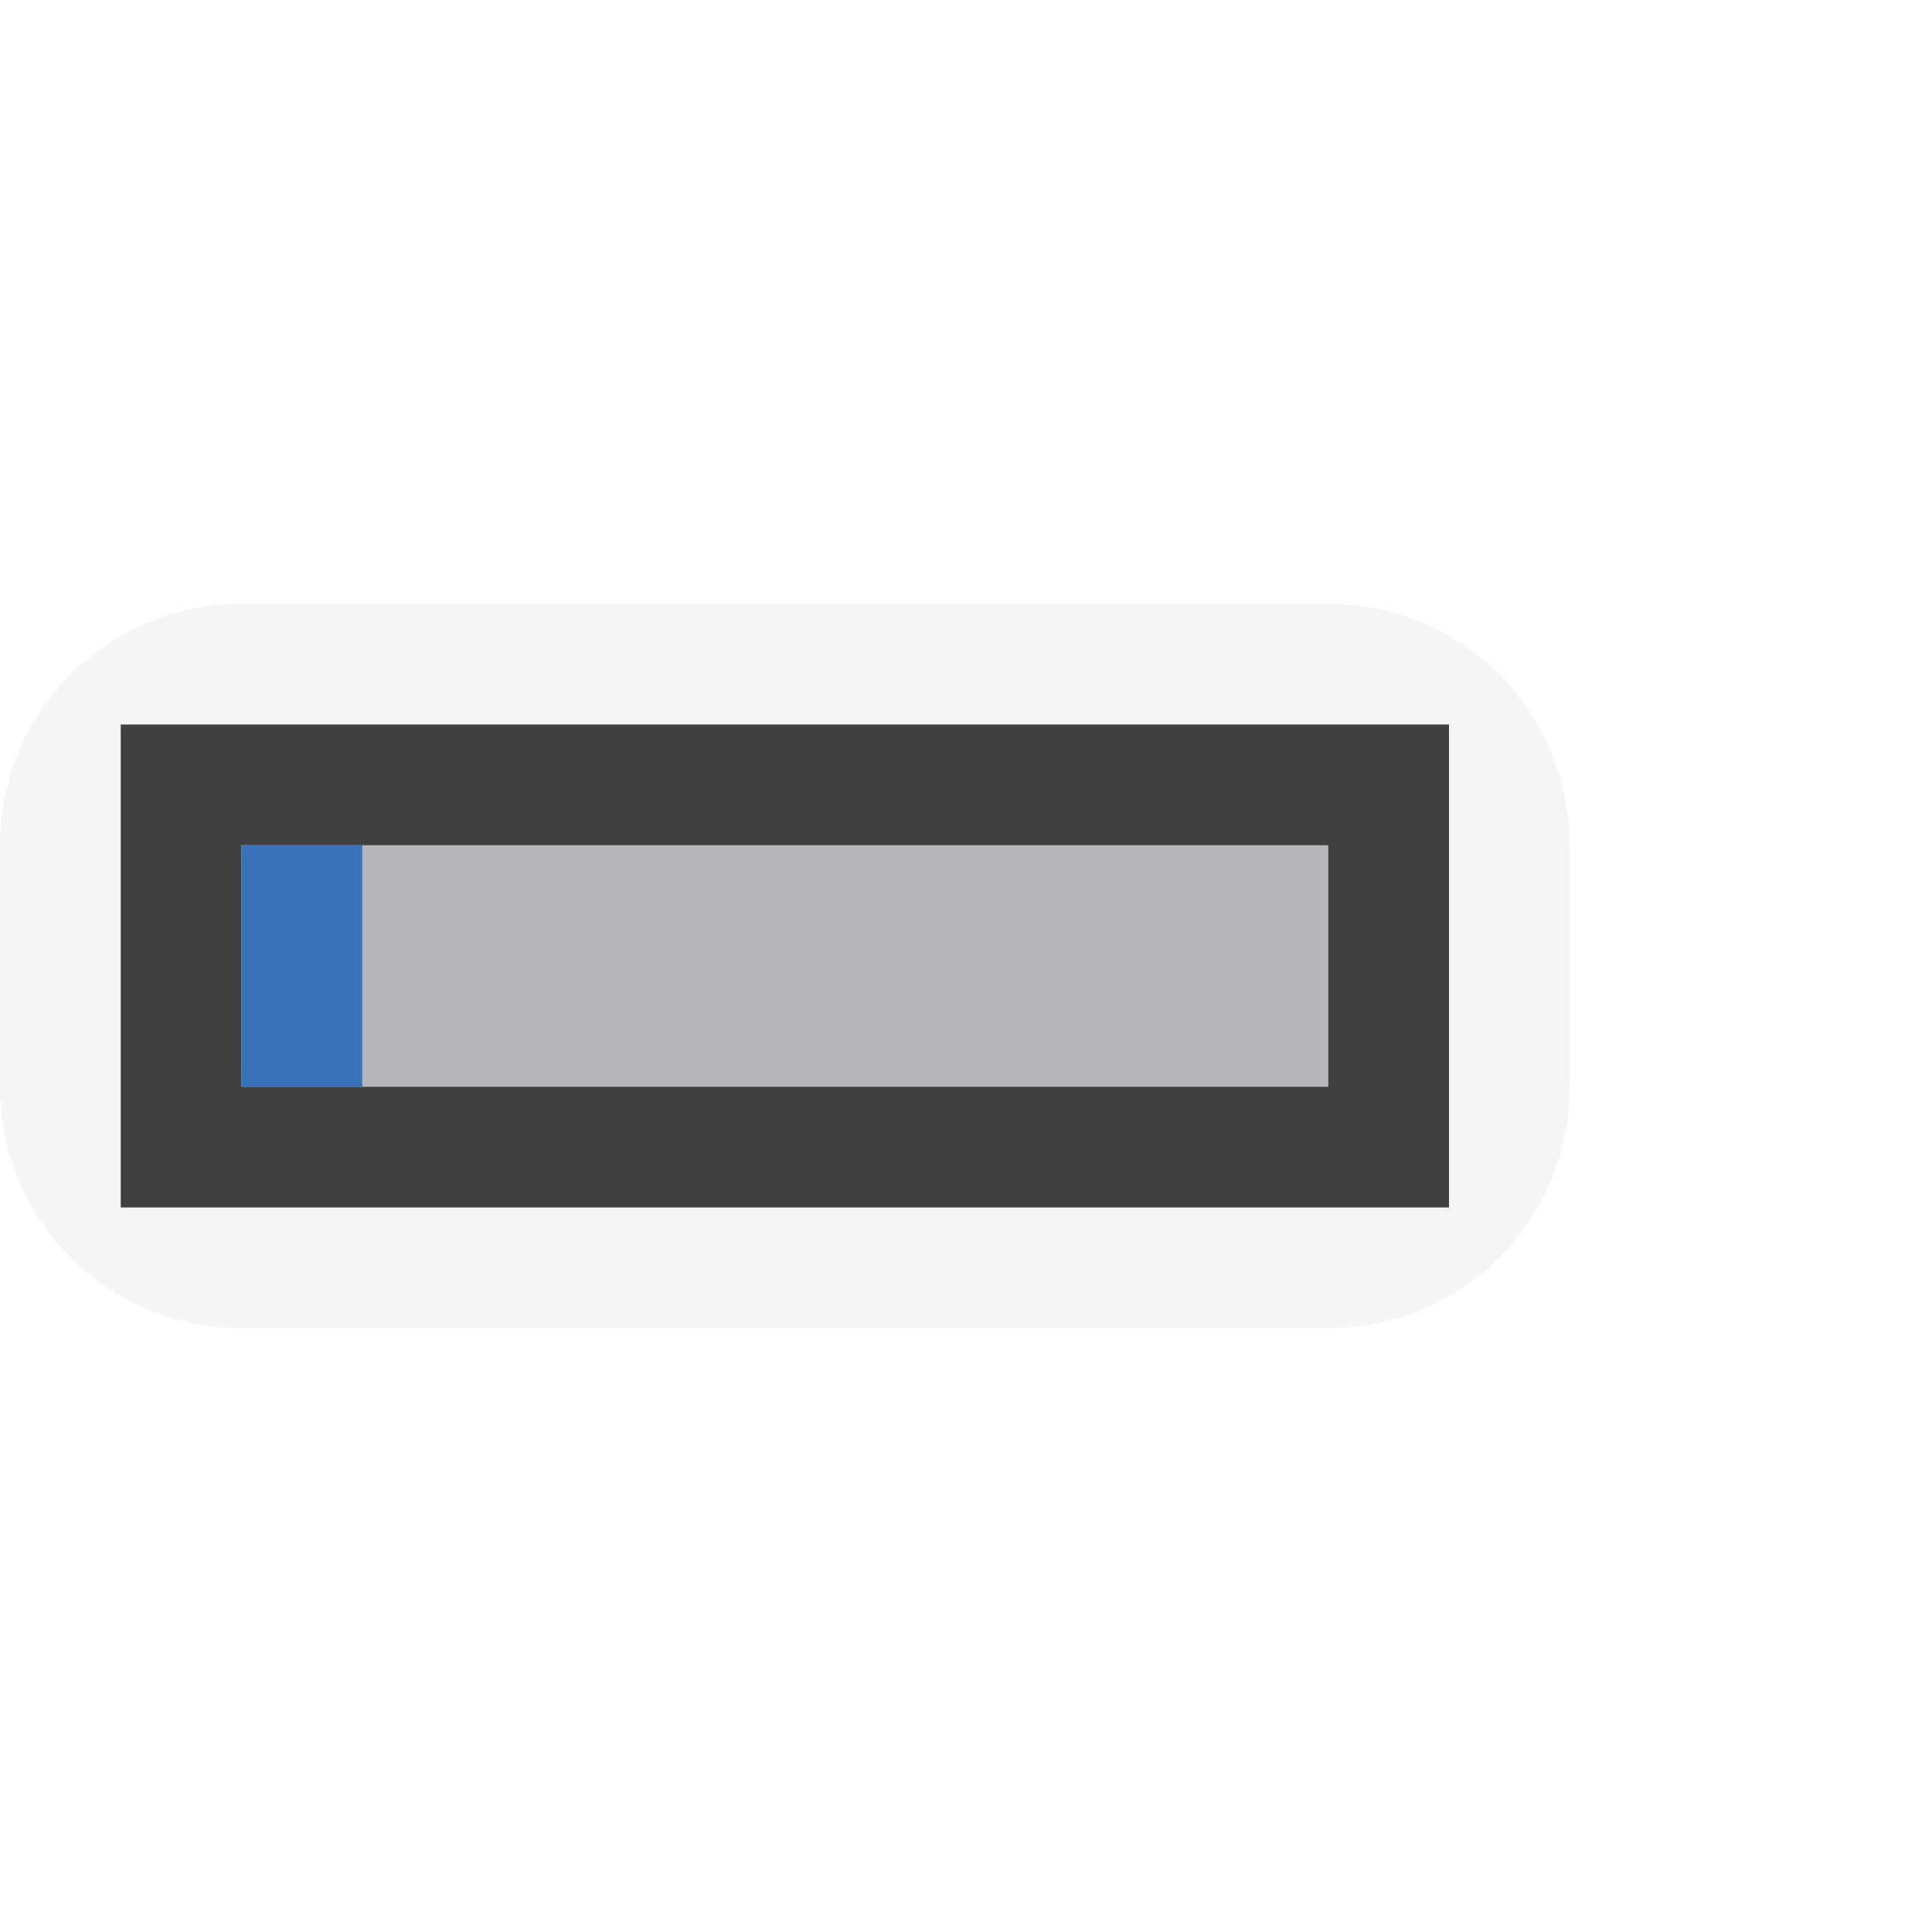
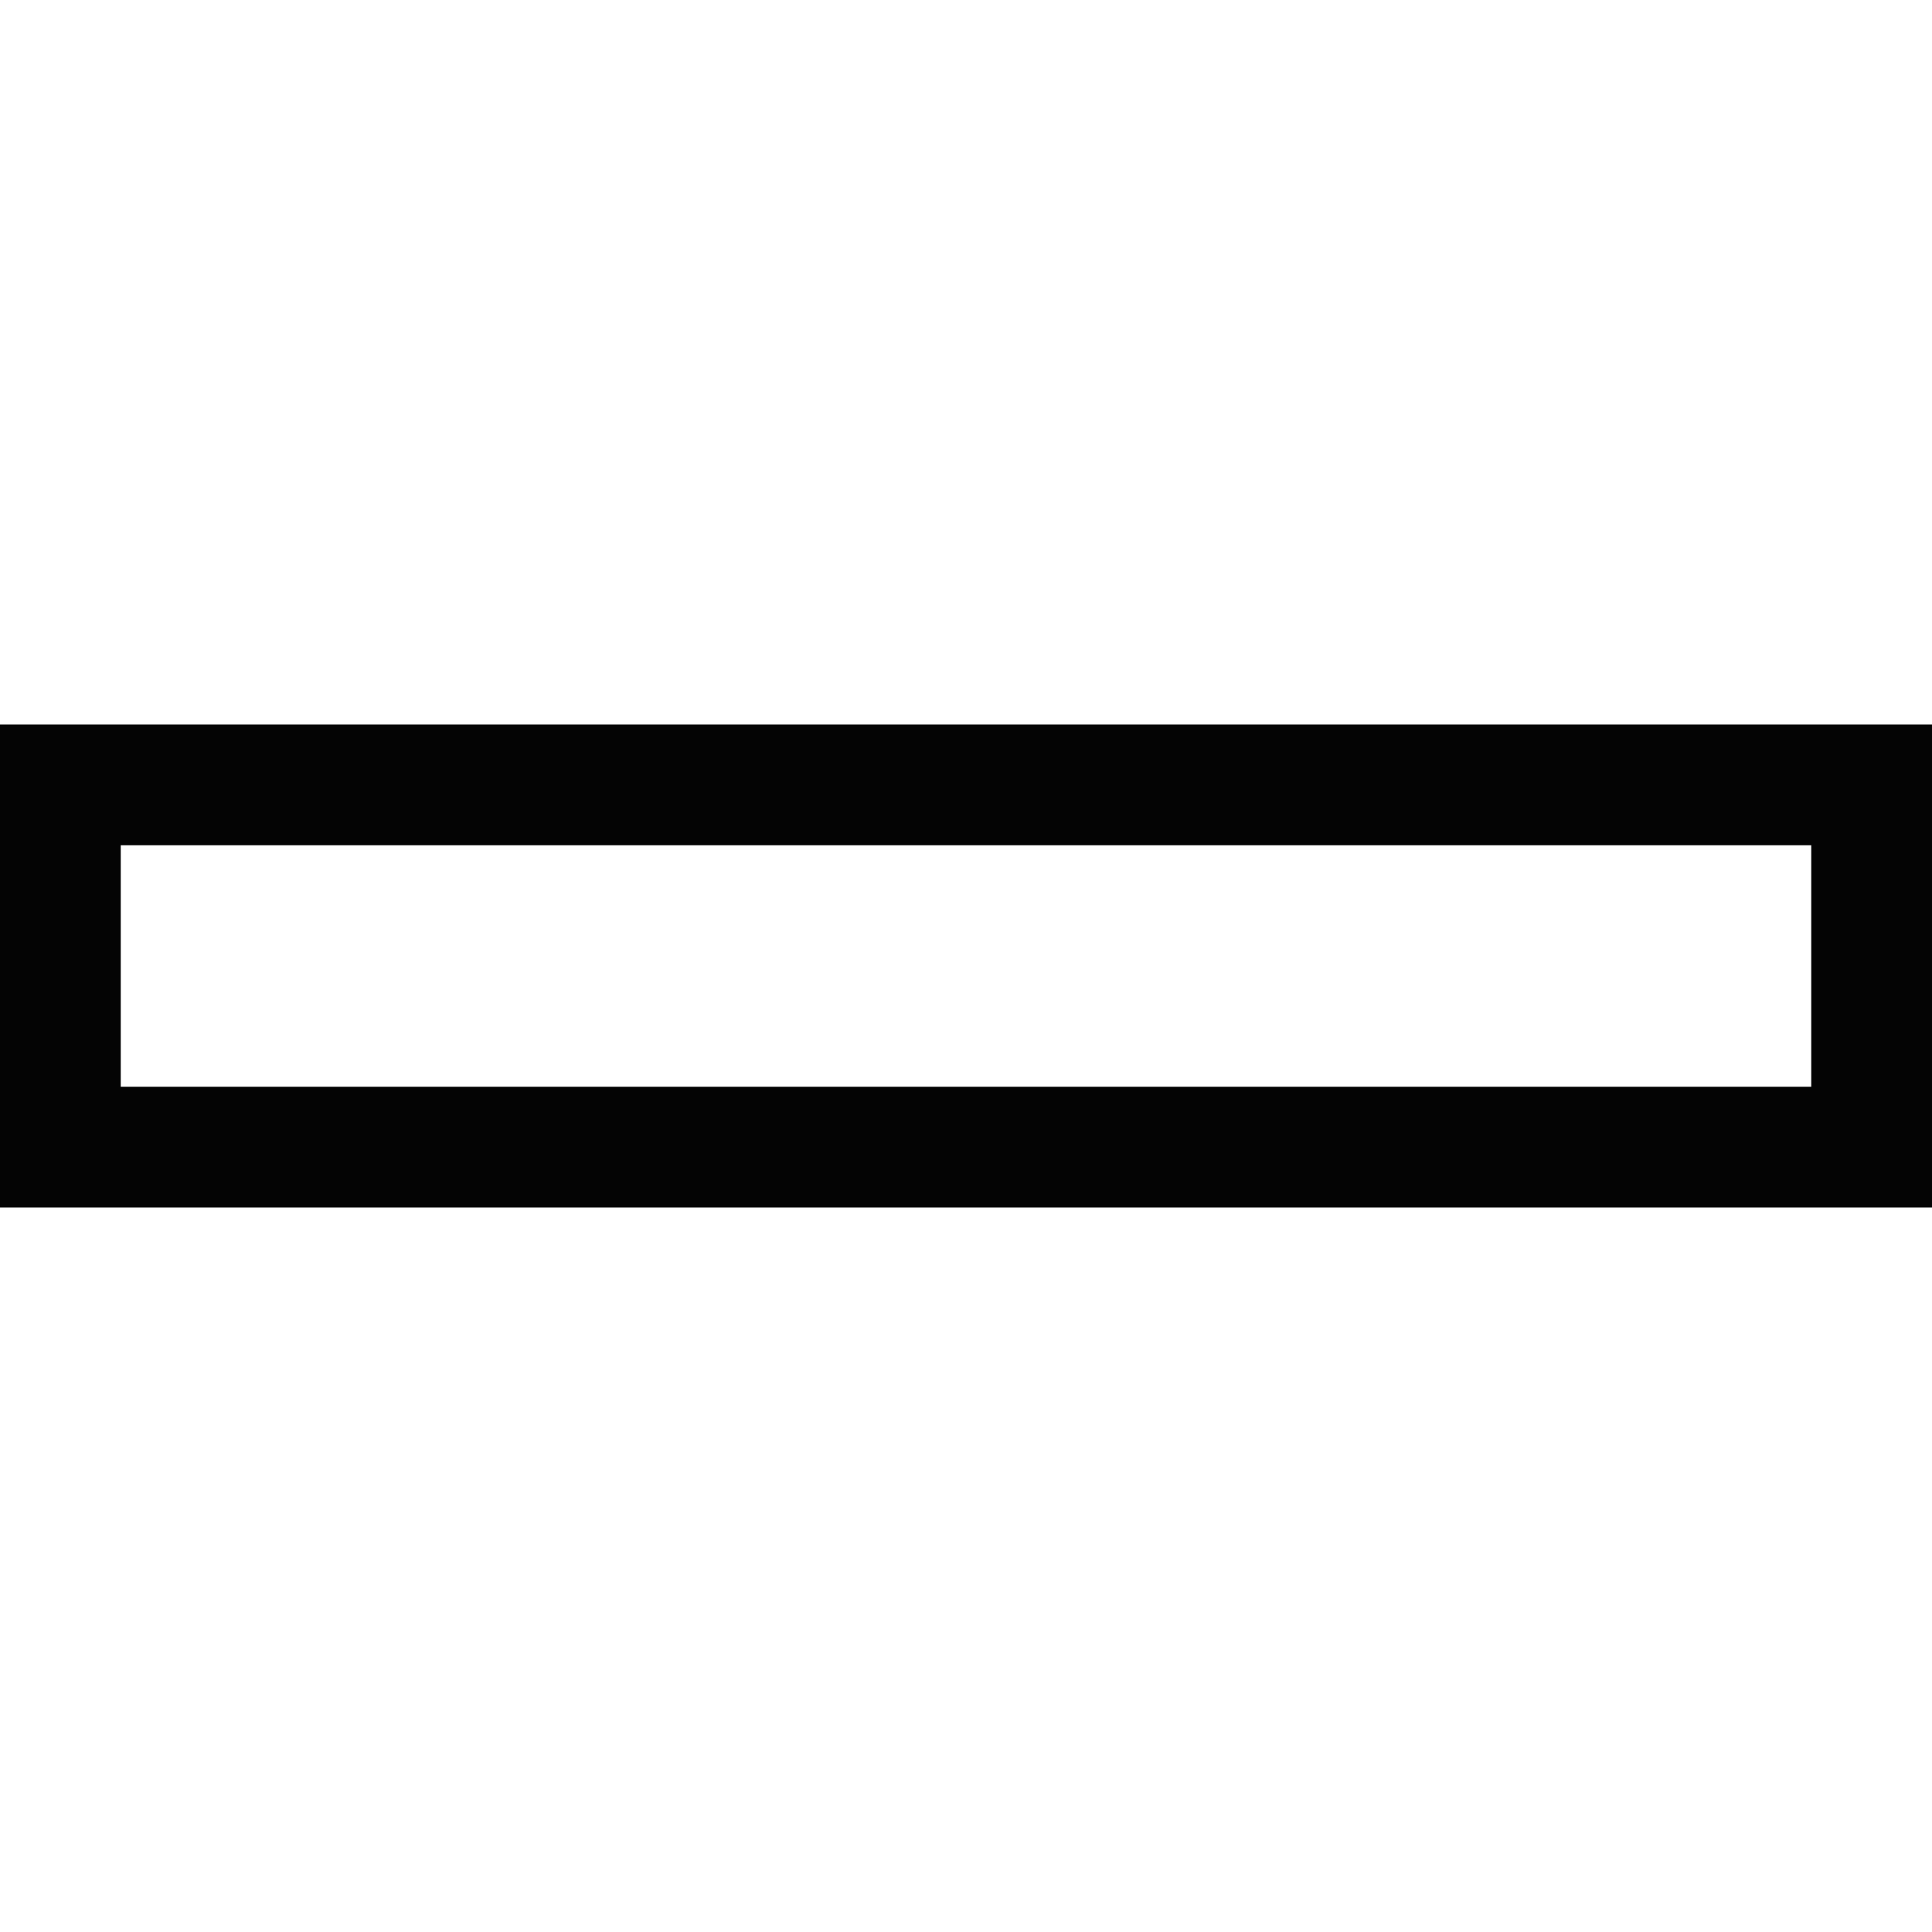
<svg xmlns="http://www.w3.org/2000/svg" width="16" height="16" id="svg11300" version="1.0" style="display:inline;enable-background:new">
  <defs id="defs3" />
  <g style="display:inline" id="layer1" transform="translate(0,-284)">
-     <path id="rect4145" d="m 2,289 c -1.108,0 -2,0.892 -2,2 l 0,2 c 0,1.108 0.892,2 2,2 l 9,0 c 1.108,0 2,-0.892 2,-2 l 0,-2 c 0,-1.108 -0.892,-2 -2,-2 z m -1,1 11,0 0,4 -11,0 z" style="opacity:0.04;fill:#000000;fill-opacity:1;stroke:none" />
-     <rect y="291" x="2" height="2" width="9" id="rect2998-2" style="opacity:0.3;fill:#080d18;fill-opacity:1;stroke:none" />
-     <path style="opacity:0.75;fill:#000000;fill-opacity:1;stroke:none" d="m 1,290 0,4 11,0 0,-4 z m 1,1 9,0 0,2 -9,0 z" id="rect5190-1" />
-     <rect style="display:inline;fill:#3871ba;fill-opacity:1;stroke:none;enable-background:new" id="rect4270-9-6" width="1" height="2" x="2" y="291" />
+     <path style="opacity:1;fill:#040404;fill-opacity:1;stroke:none" d="m 0,290 0,4 16,0 0,-4 z m 1,1 14,0 0,2 -14,0 z" id="rect5190-1" />
  </g>
</svg>
